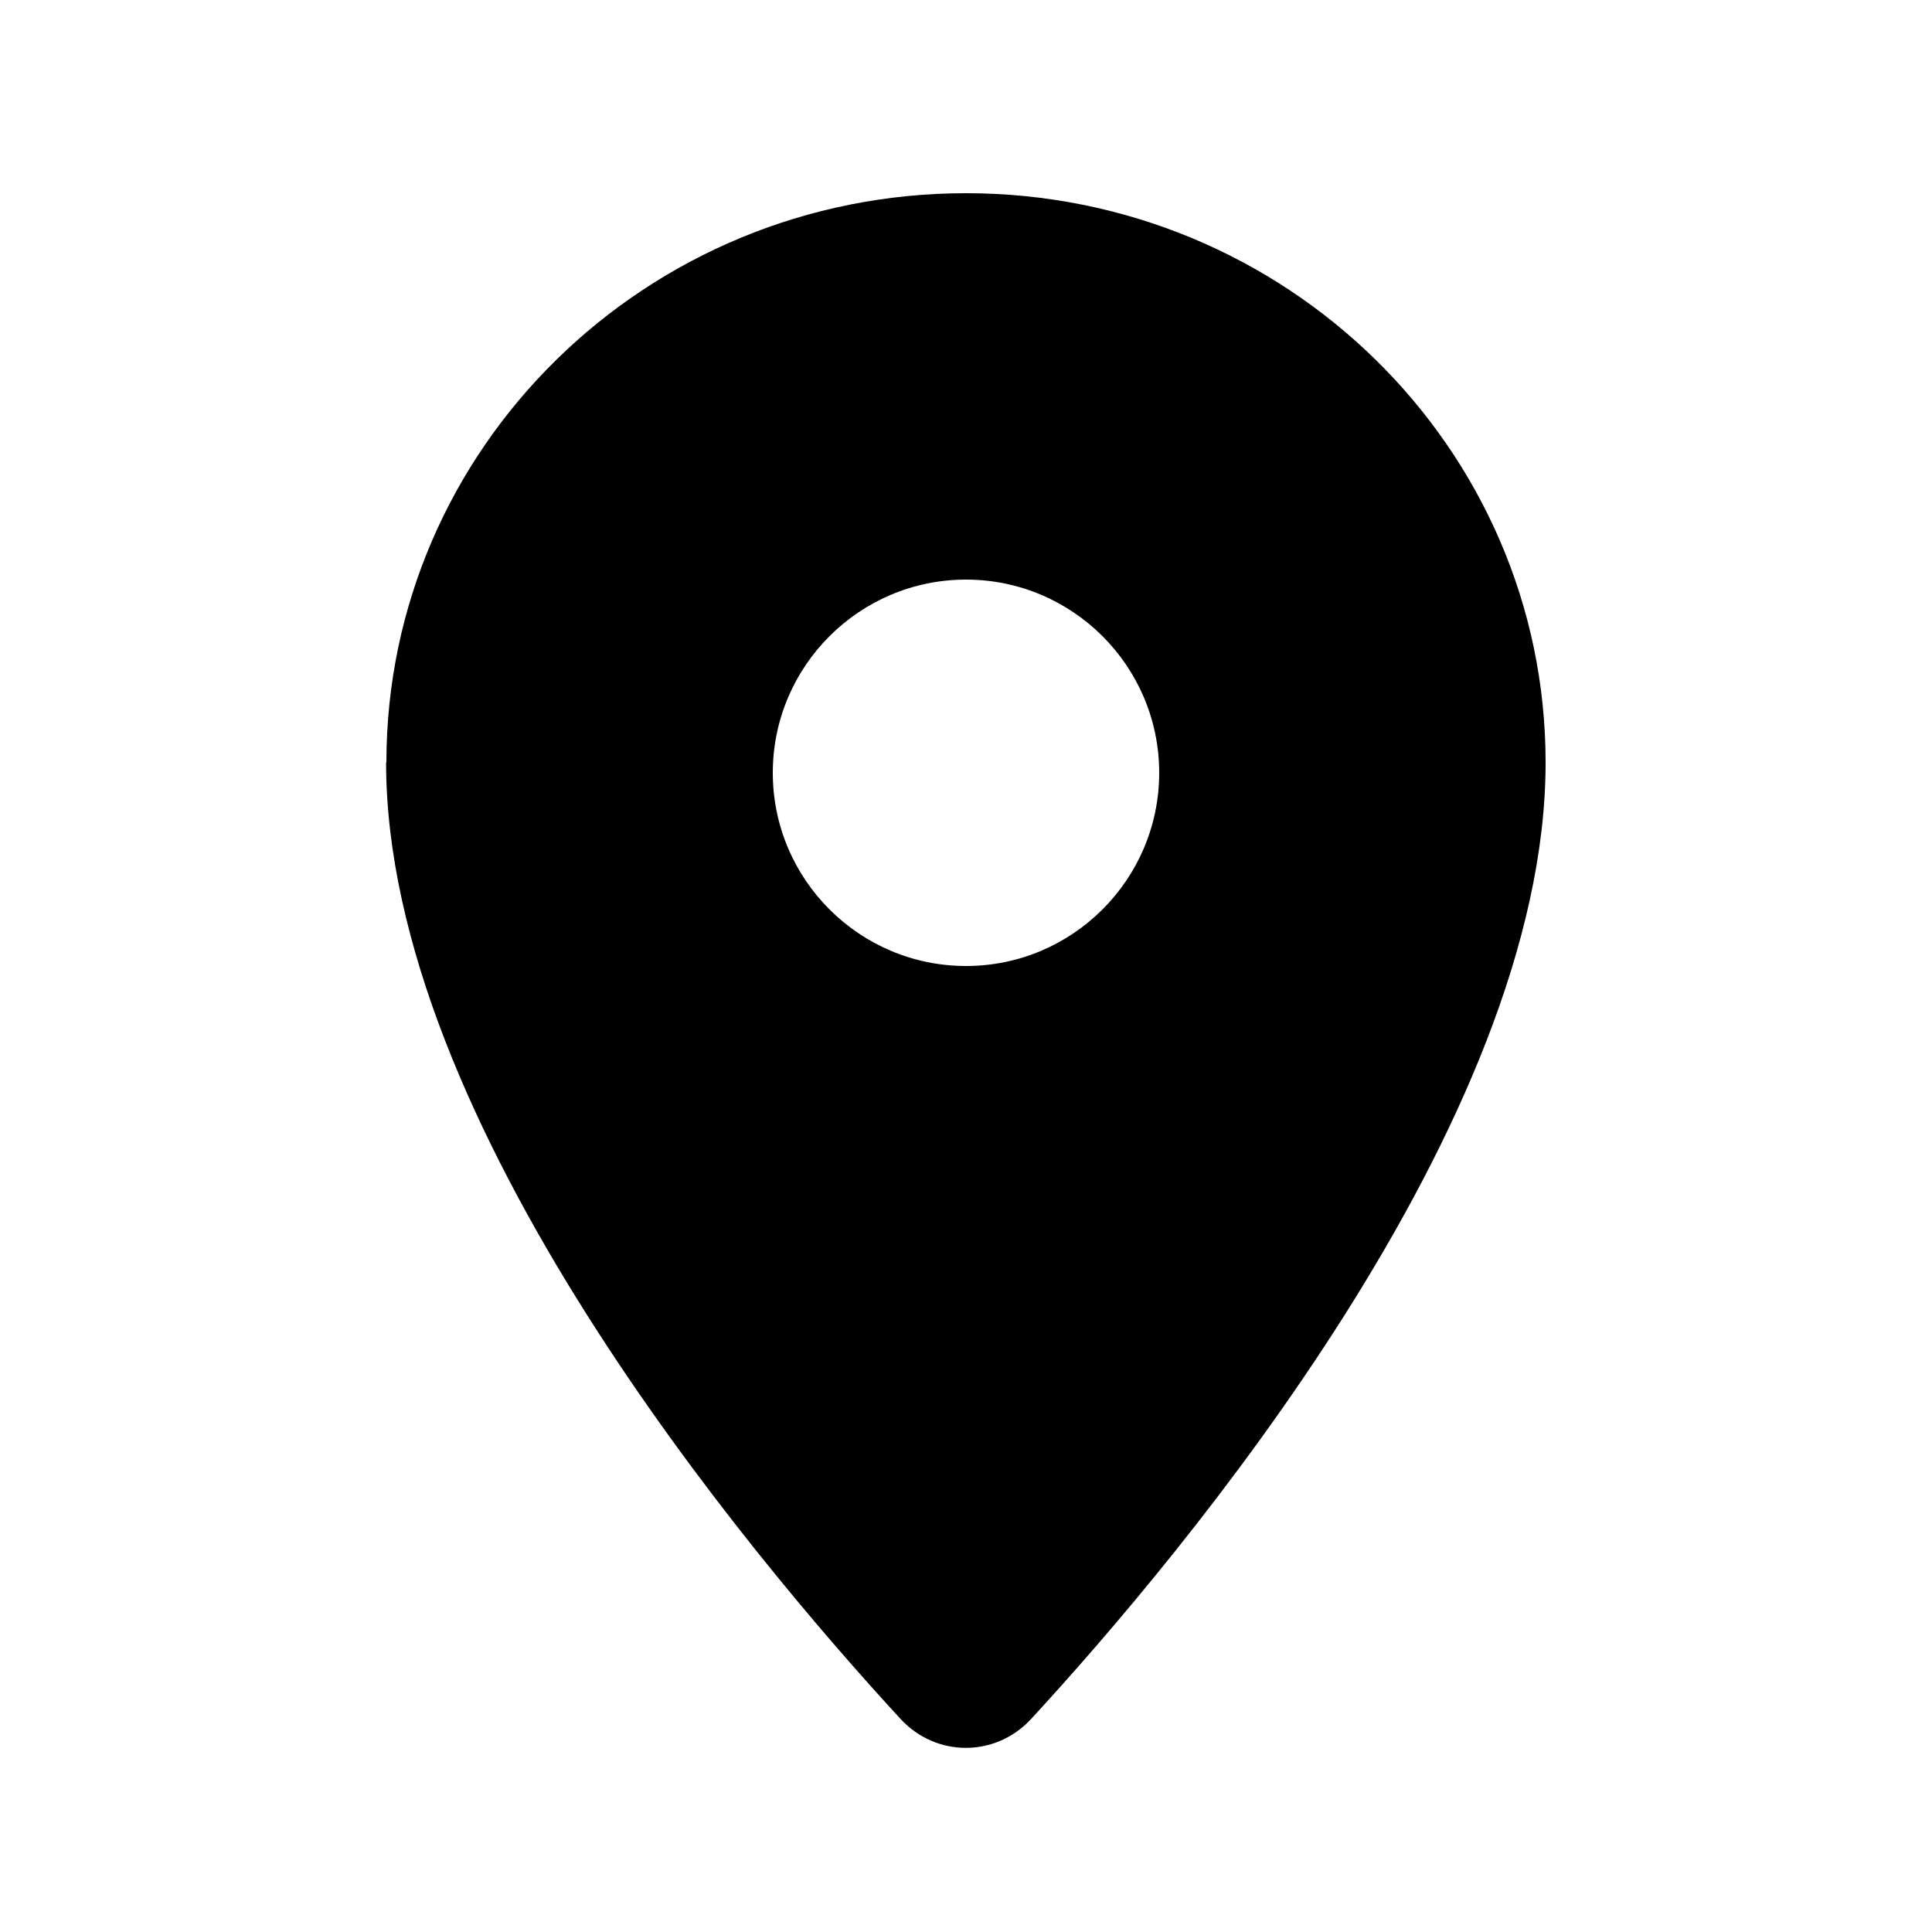
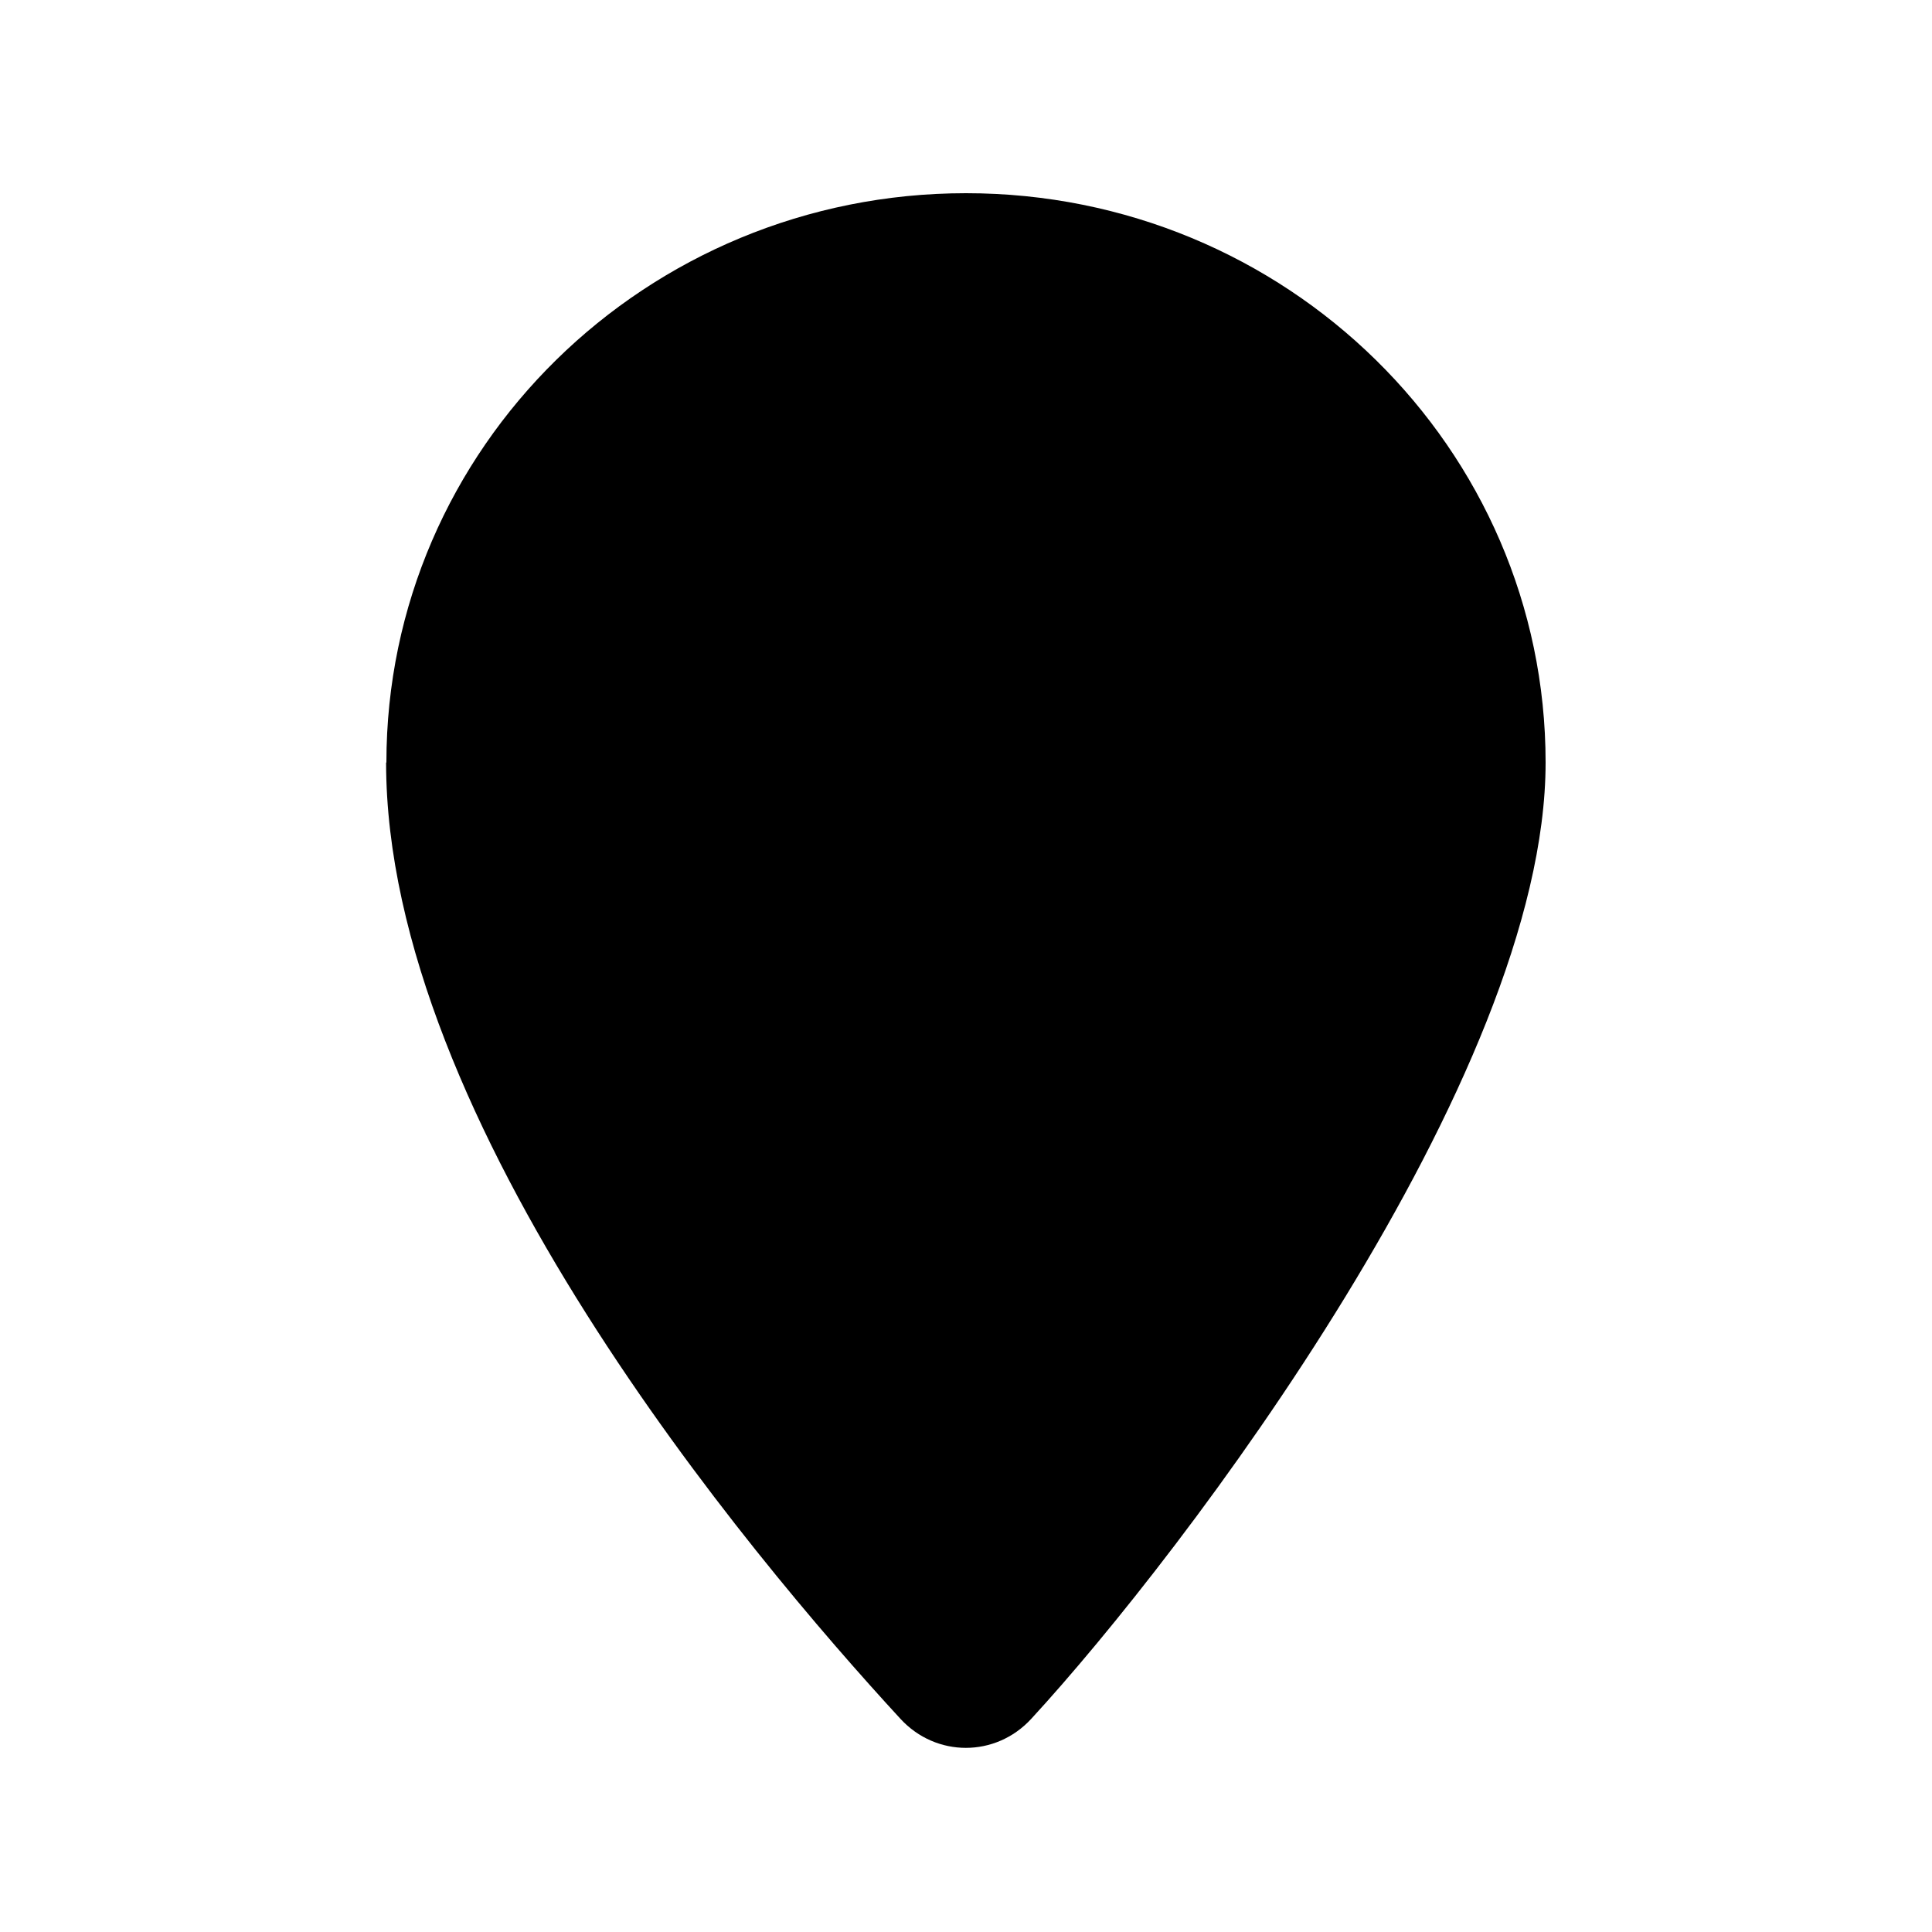
- <svg xmlns="http://www.w3.org/2000/svg" viewBox="0 0 640 640">
-   <path d="M128 252.6C128 148.4 214 64 320 64C426 64 512 148.4 512 252.6C512 371.9 391.8 514.9 341.6 569.4C329.8 582.2 310.1 582.2 298.3 569.4C248.1 514.9 127.9 371.9 127.9 252.6zM320 320C355.3 320 384 291.3 384 256C384 220.7 355.3 192 320 192C284.7 192 256 220.7 256 256C256 291.3 284.7 320 320 320z" />
+ <svg xmlns="http://www.w3.org/2000/svg" id="_圖層_1" data-name="圖層 1" version="1.1" viewBox="0 0 640 640">
+   <defs>
+     <style>
+       .cls-1 {
+         fill: #000;
+         stroke-width: 0px;
+       }
+     </style>
+   </defs>
+   <path class="cls-1" d="M128,252.6c0-104.2,86-188.6,192-188.6s192,84.4,192,188.6-120.2,262.3-170.4,316.8c-11.8,12.8-31.5,12.8-43.3,0-50.2-54.5-170.4-197.5-170.4-316.8h0Z" />
</svg>
